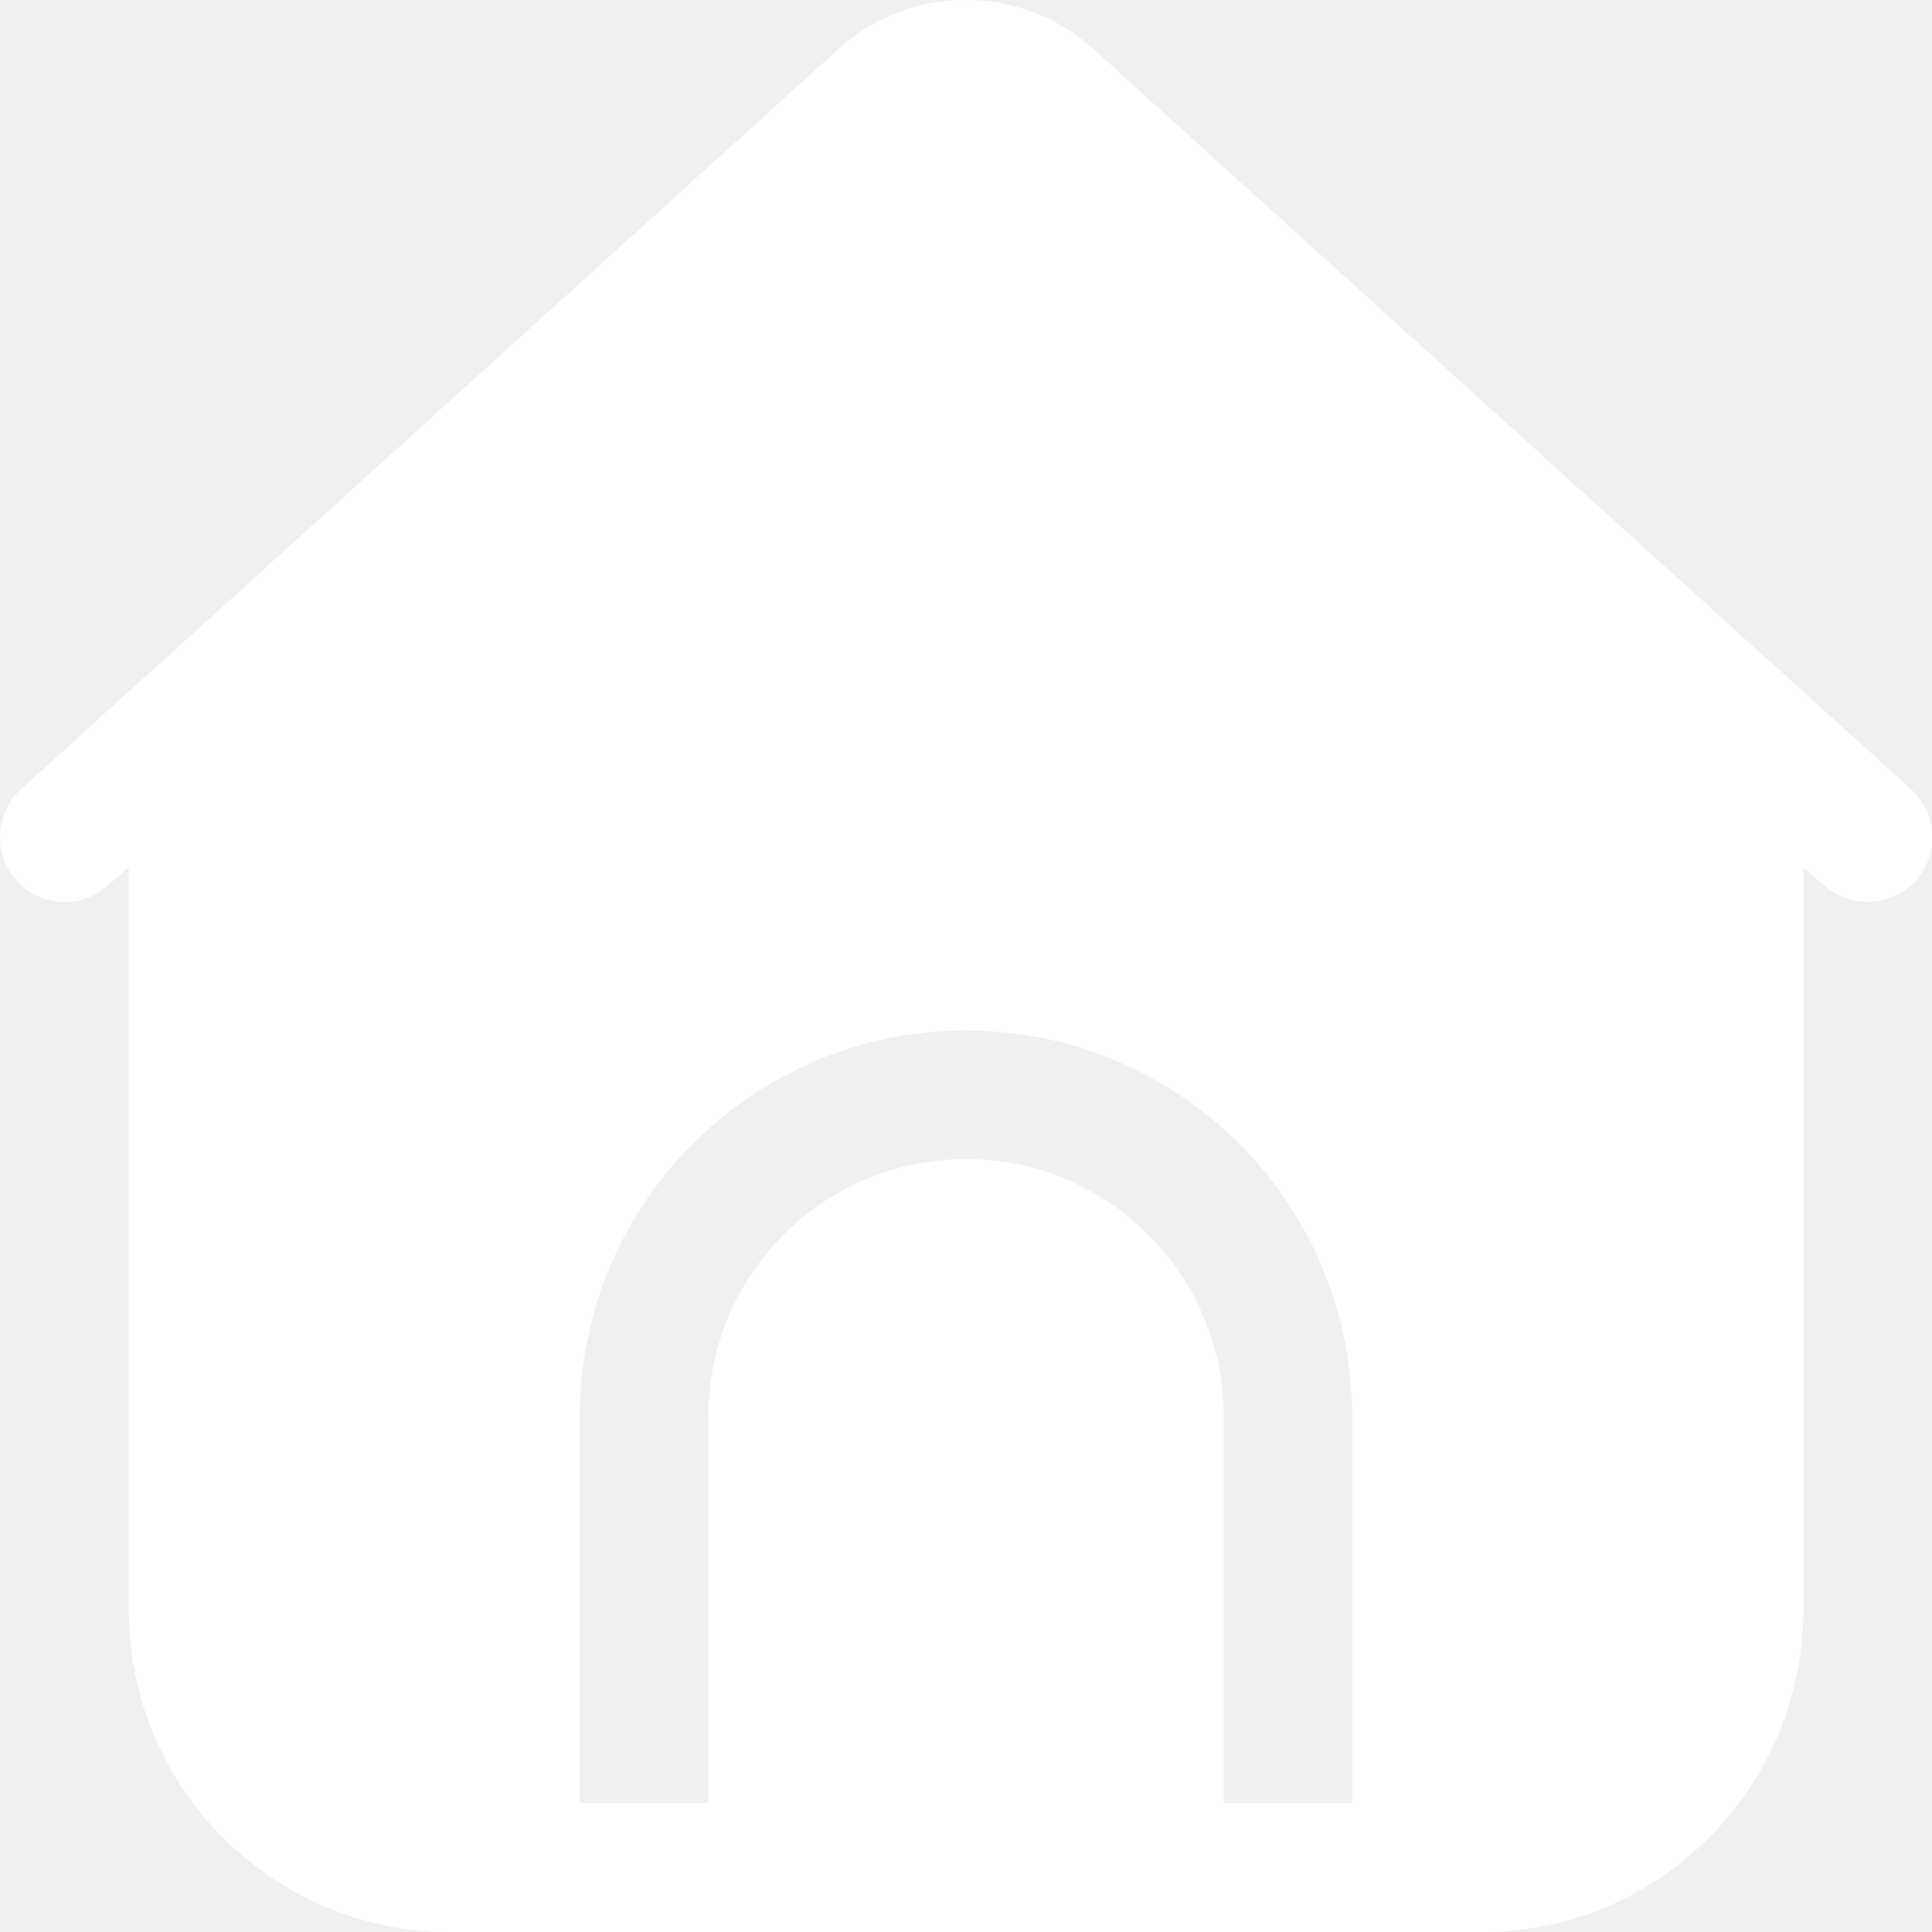
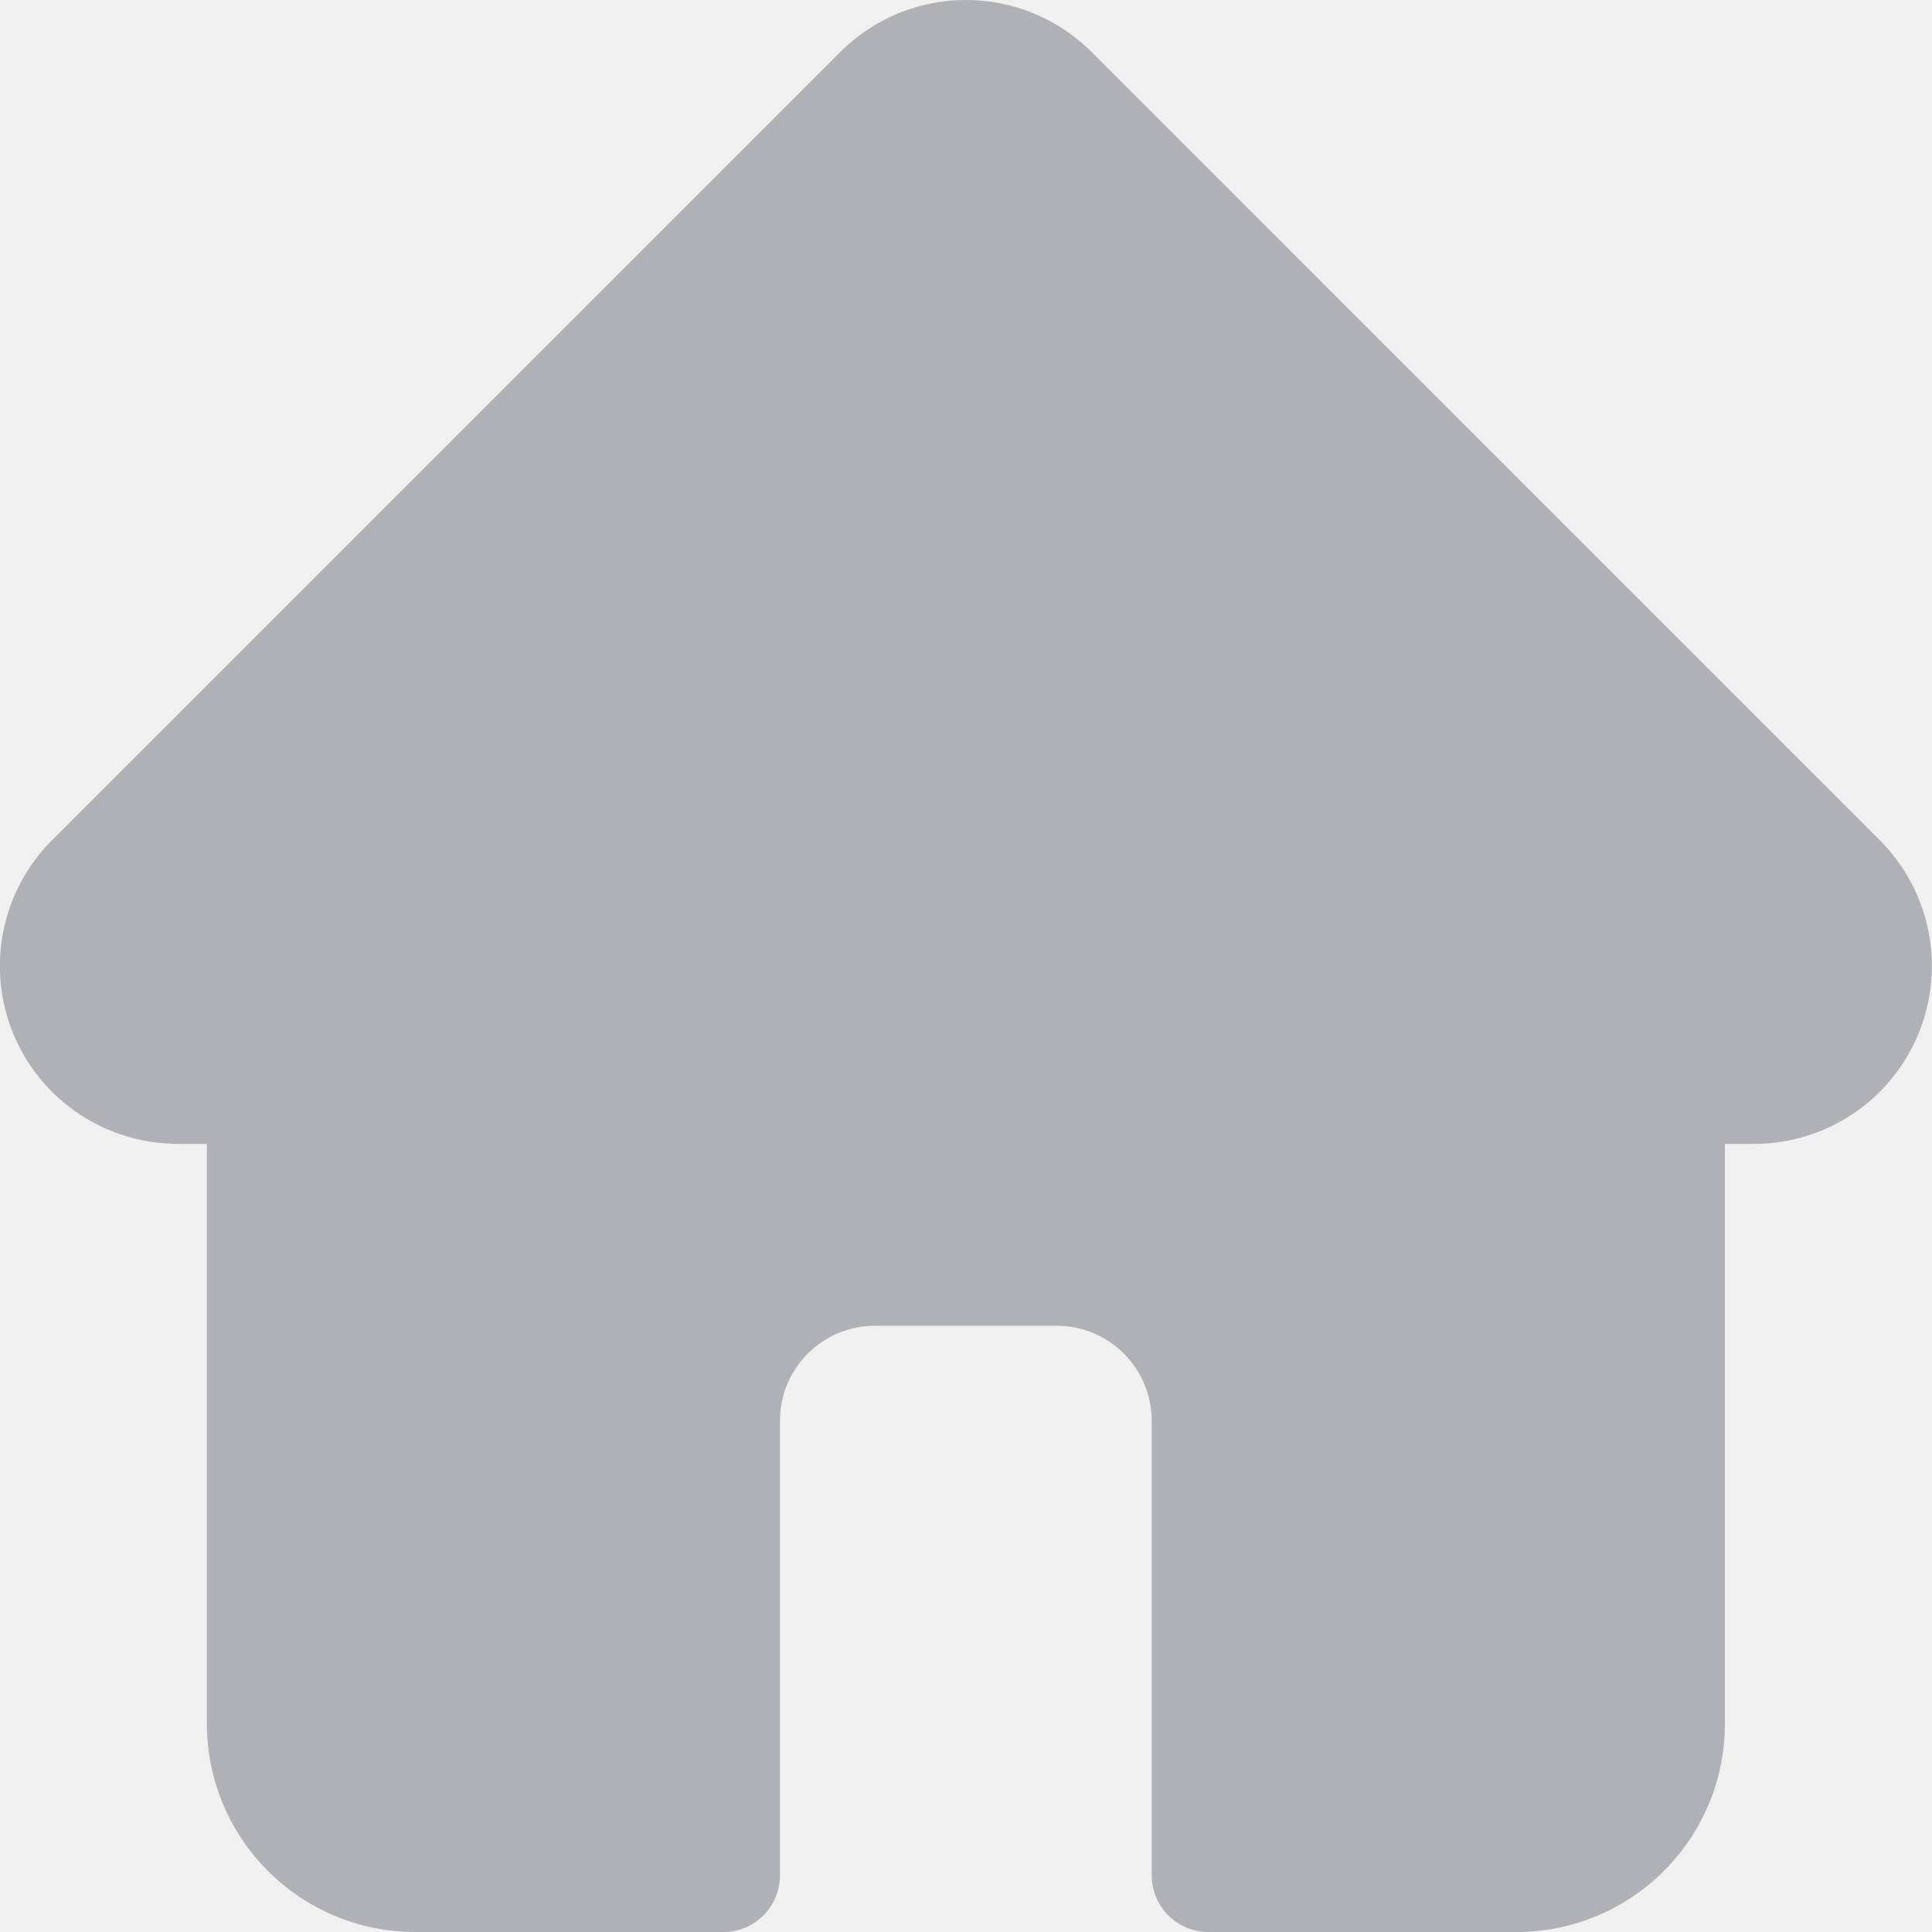
- <svg xmlns="http://www.w3.org/2000/svg" width="54" height="54" viewBox="0 0 54 54">
+ <svg xmlns="http://www.w3.org/2000/svg" id="m_home00_wt" width="54" height="54" viewBox="0 0 54 54">
  <defs>
    <clipPath id="clip-path">
-       <rect id="사각형_7316" data-name="사각형 7316" width="54" height="54" transform="translate(0 0)" fill="#fff" />
+       <rect id="사각형_7333" data-name="사각형 7333" width="53.995" height="54" fill="#afb1b7" />
    </clipPath>
  </defs>
-   <g id="m_home00_wt" transform="translate(-38 -1097)">
-     <rect id="사각형_7317" data-name="사각형 7317" width="54" height="54" transform="translate(38 1097)" fill="none" />
-     <g id="그룹_13963" data-name="그룹 13963" transform="translate(38 1097)">
-       <g id="그룹_13962" data-name="그룹 13962" clip-path="url(#clip-path)">
-         <path id="패스_13927" data-name="패스 13927" d="M49.926,18.906c-.108-.108-.216-.18-.324-.288L30.561,1.377a5.3,5.3,0,0,0-7.127,0L4.394,18.618c-.108.108-.216.18-.324.288L.578,22.073a1.809,1.809,0,0,0,2.448,2.664l.576-.5V45a9,9,0,0,0,9,9H41.4a9,9,0,0,0,9-9V24.233l.576.5a1.8,1.8,0,0,0,1.224.468,1.884,1.884,0,0,0,1.332-.576,1.813,1.813,0,0,0-.108-2.556ZM37.8,50.4H34.2V39.6a7.2,7.2,0,1,0-14.4,0V50.4H16.2V39.6a10.8,10.8,0,1,1,21.6,0Z" transform="translate(0)" fill="#fff" />
-       </g>
-     </g>
-     <rect id="사각형_7318" data-name="사각형 7318" width="54" height="54" transform="translate(38 1097)" fill="none" />
-     <g id="그룹_13964" data-name="그룹 13964" transform="translate(38 1097)">
-       <g id="그룹_13962-2" data-name="그룹 13962" clip-path="url(#clip-path)">
-         <path id="패스_13927-2" data-name="패스 13927" d="M49.926,18.906c-.108-.108-.216-.18-.324-.288L30.561,1.377a5.3,5.3,0,0,0-7.127,0L4.394,18.618c-.108.108-.216.18-.324.288L.578,22.073a1.809,1.809,0,0,0,2.448,2.664l.576-.5V45a9,9,0,0,0,9,9H41.4a9,9,0,0,0,9-9V24.233l.576.5a1.8,1.8,0,0,0,1.224.468,1.884,1.884,0,0,0,1.332-.576,1.813,1.813,0,0,0-.108-2.556ZM37.8,50.4H34.2V39.6a7.2,7.2,0,1,0-14.4,0V50.4H16.2V39.6a10.8,10.8,0,1,1,21.6,0Z" transform="translate(0)" fill="#fff" />
-       </g>
+   <rect id="사각형_7320" data-name="사각형 7320" width="54" height="54" fill="none" />
+   <g id="그룹_13969" data-name="그룹 13969">
+     <g id="그룹_13968" data-name="그룹 13968" clip-path="url(#clip-path)">
+       <path id="패스_13927" data-name="패스 13927" d="M52.544,23.487l0,0L30.513,1.457a4.97,4.97,0,0,0-7.031,0L1.466,23.472l-.022.023a4.969,4.969,0,0,0,3.308,8.47q.076.007.153.007h.878V48.182A5.825,5.825,0,0,0,11.6,54H20.22A1.582,1.582,0,0,0,21.8,52.418V39.709a2.657,2.657,0,0,1,2.654-2.654h5.083a2.657,2.657,0,0,1,2.654,2.654V52.418A1.582,1.582,0,0,0,33.776,54h8.618a5.825,5.825,0,0,0,5.818-5.818V31.972h.814a4.972,4.972,0,0,0,3.518-8.484" transform="translate(0)" fill="#afb1b7" />
    </g>
  </g>
</svg>
